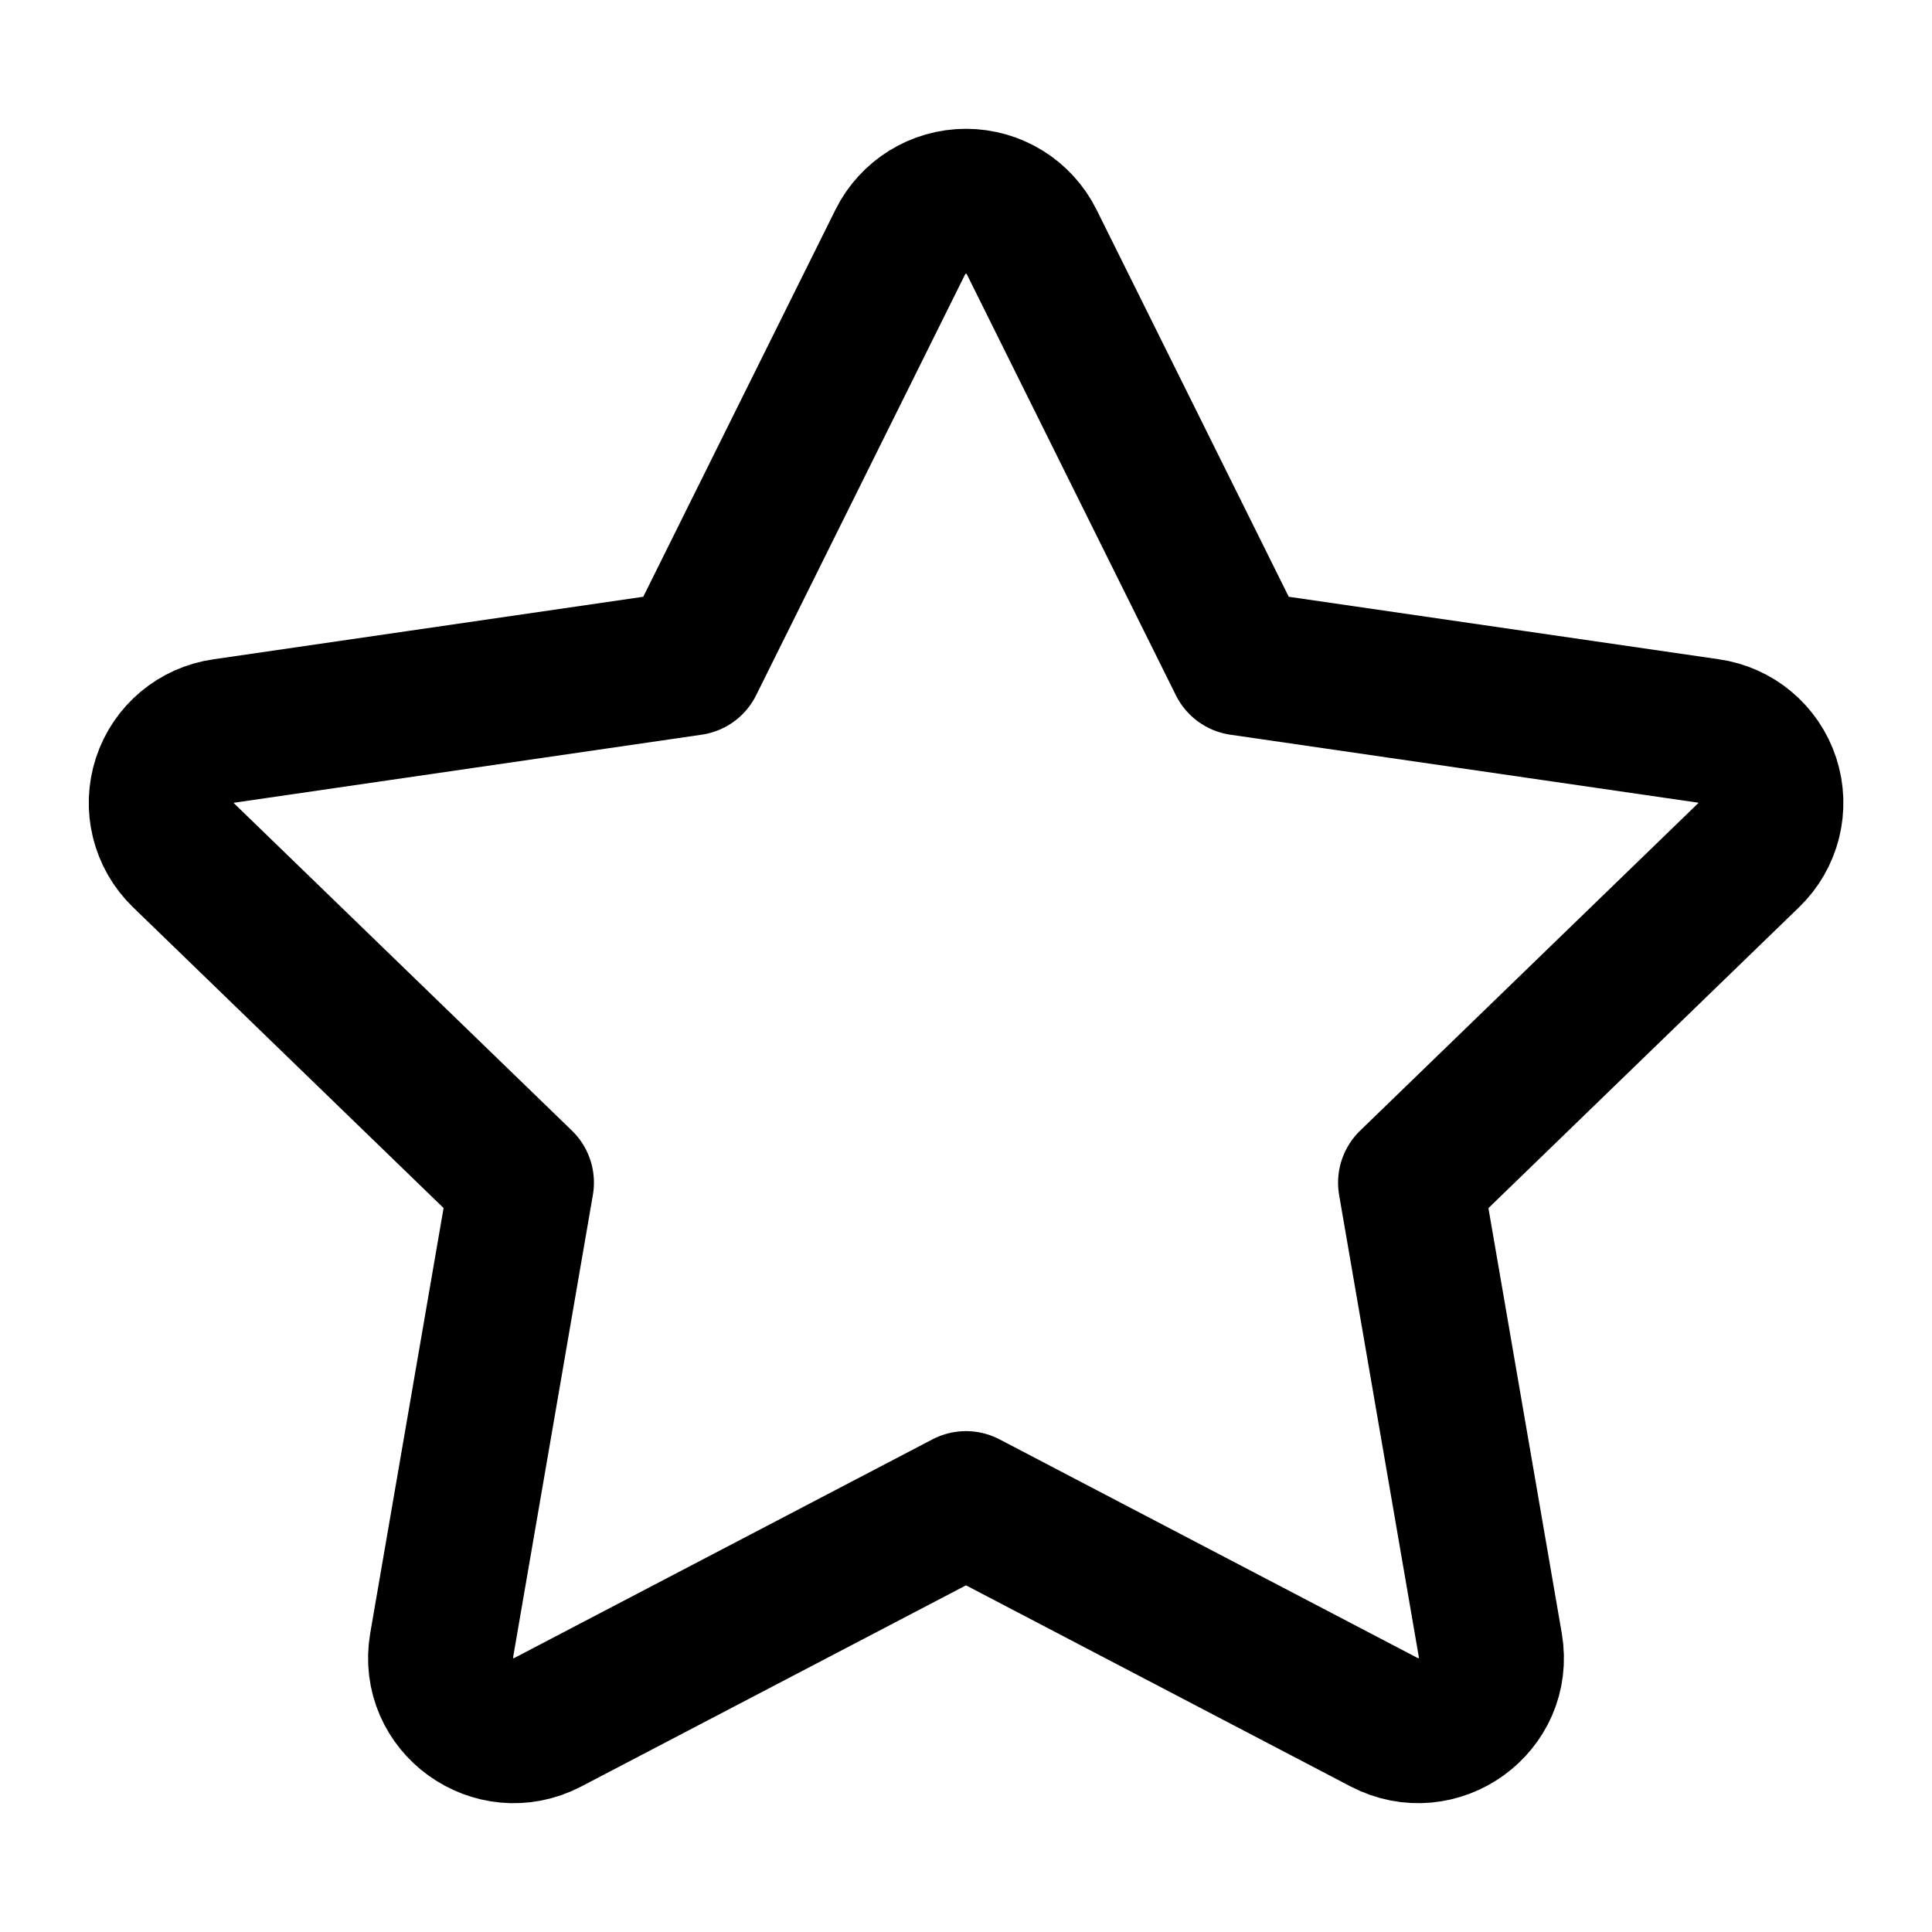
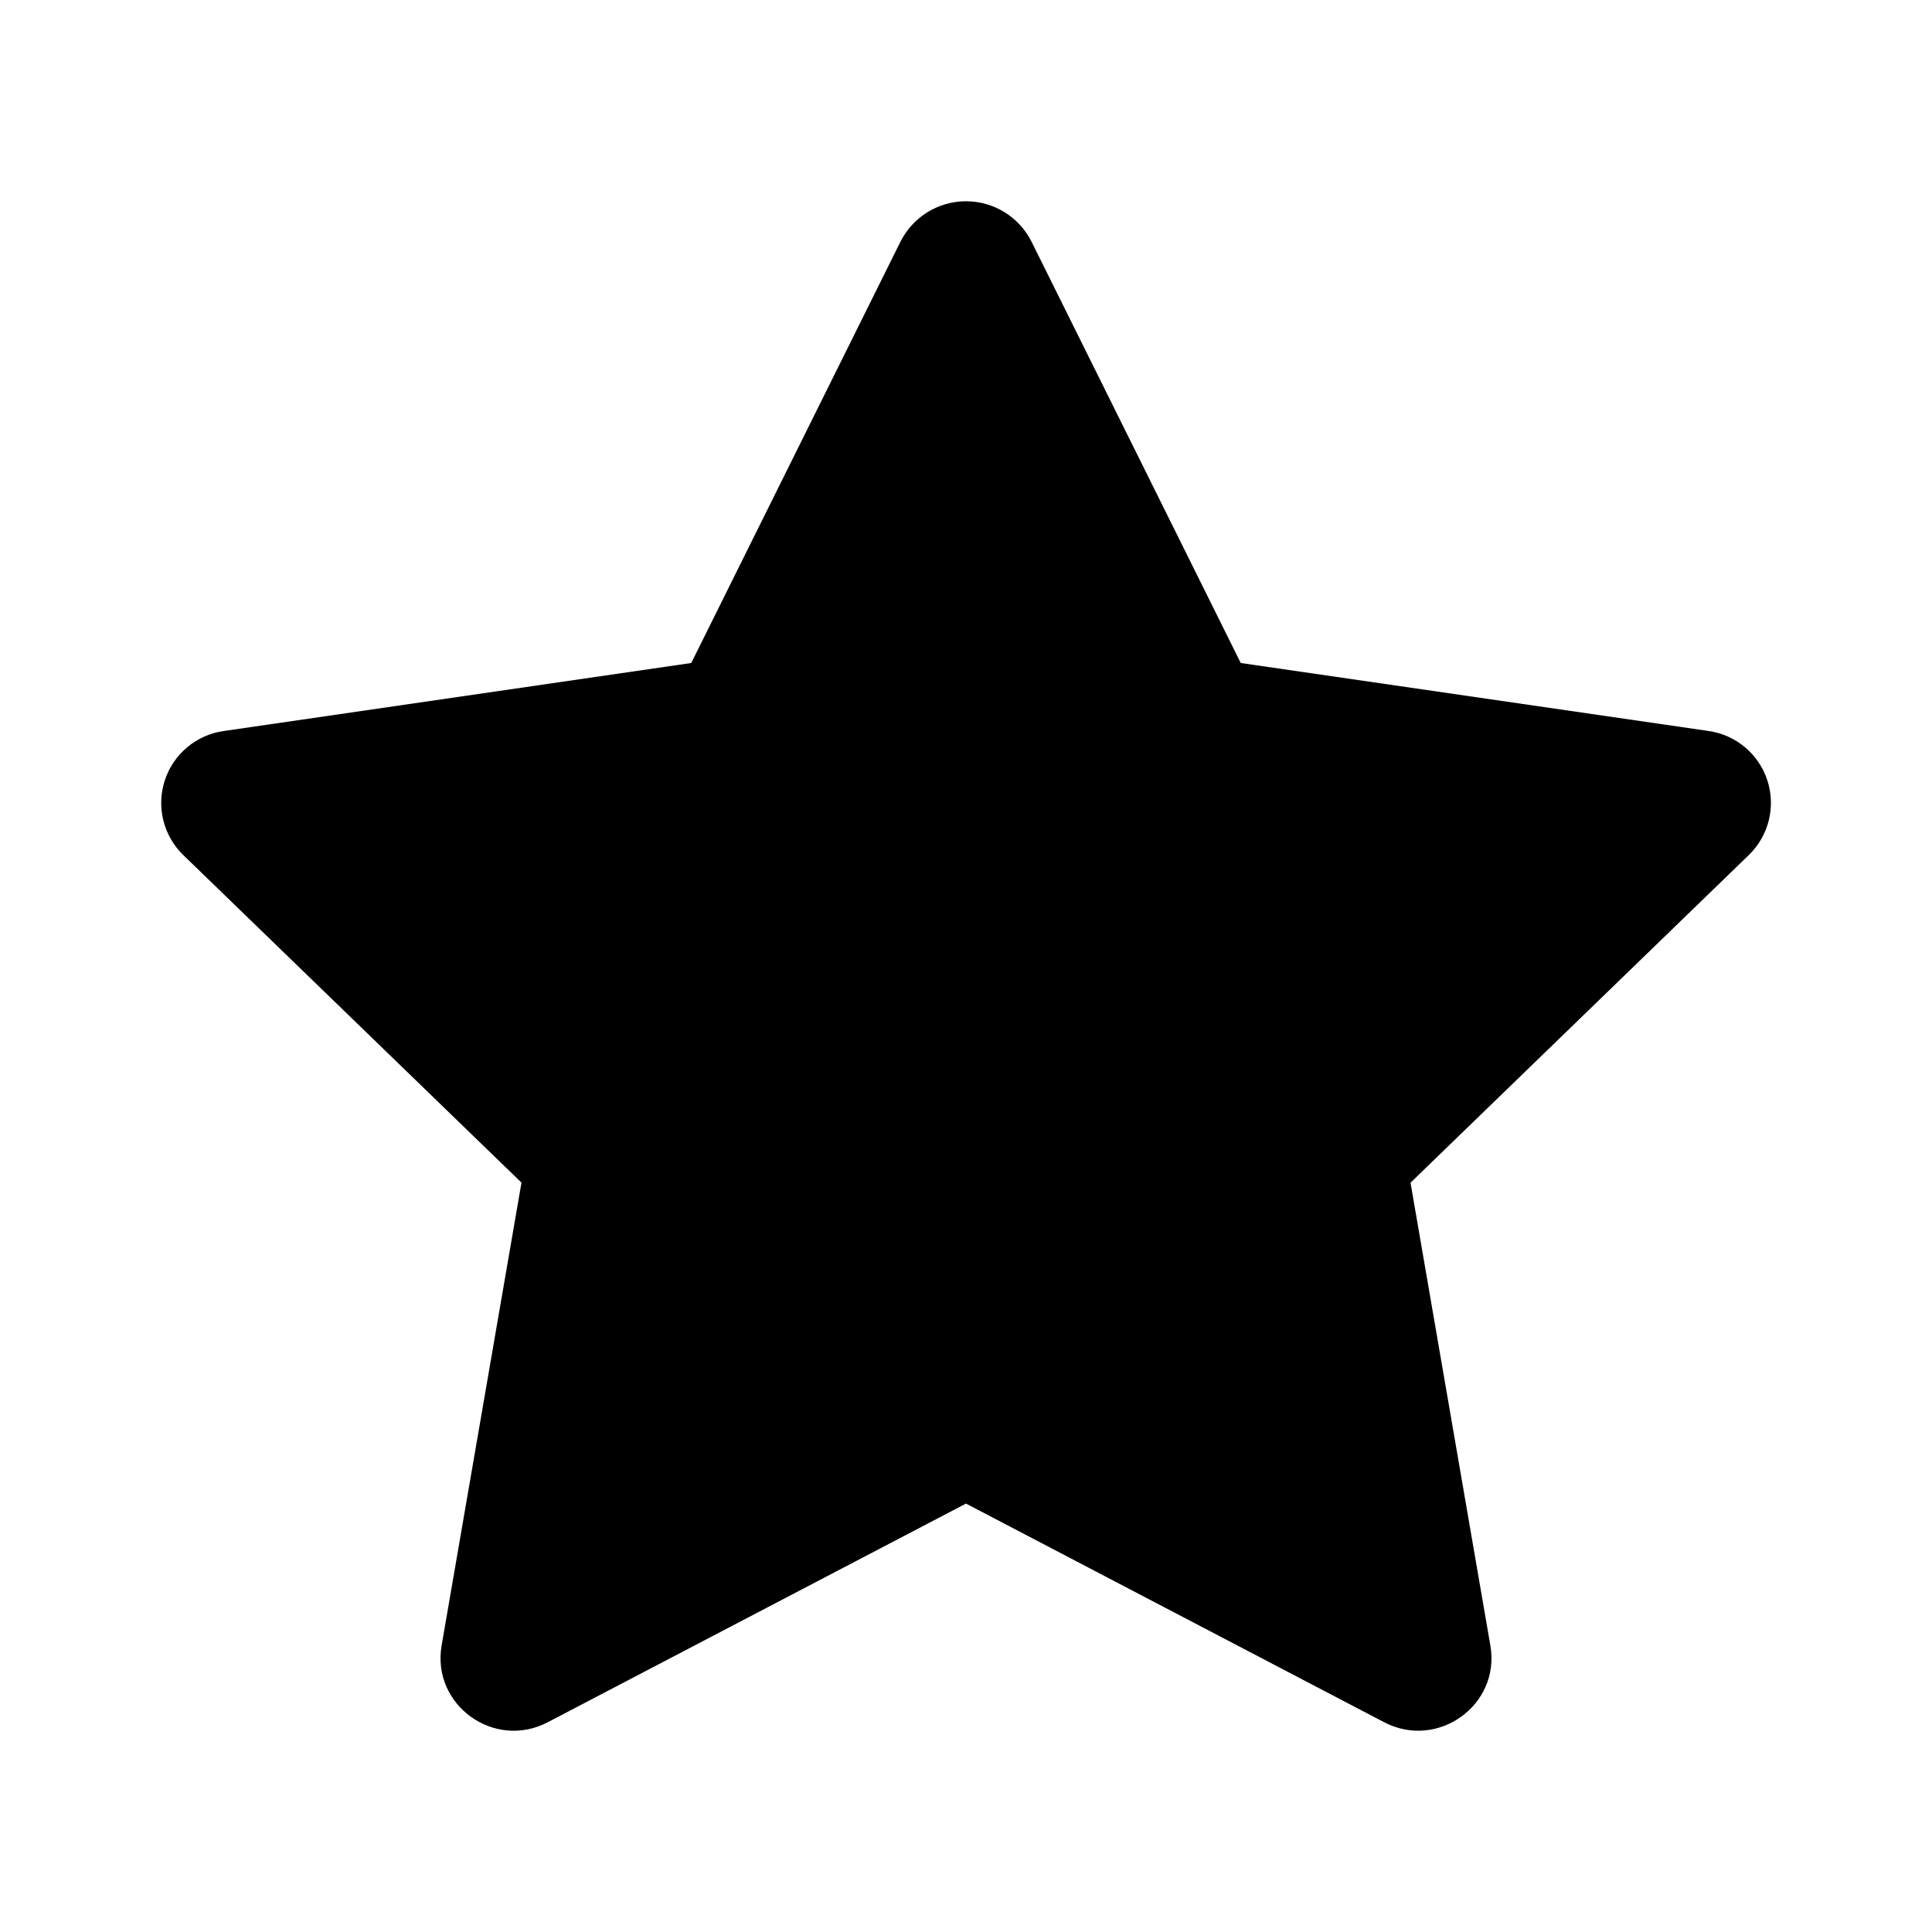
- <svg xmlns="http://www.w3.org/2000/svg" width="42px" height="42px" stroke-width="1.8" viewBox="0 0 24 24" fill="none" color="#000000">
-   <path d="M8.587 8.236l2.598-5.232a.911.911 0 011.63 0l2.598 5.232 5.808.844a.902.902 0 01.503 1.542l-4.202 4.07.992 5.75c.127.738-.653 1.3-1.32.952L12 18.678l-5.195 2.716c-.666.349-1.446-.214-1.319-.953l.992-5.75-4.202-4.07a.902.902 0 01.503-1.54l5.808-.845z" stroke="#000000" stroke-width="1.8" stroke-linecap="round" stroke-linejoin="round" />
+ <svg xmlns="http://www.w3.org/2000/svg" stroke-width="1.8" viewBox="0 0 24 24" fill="current" color="#000000">
+   <path d="M8.587 8.236l2.598-5.232a.911.911 0 011.63 0l2.598 5.232 5.808.844a.902.902 0 01.503 1.542l-4.202 4.07.992 5.75c.127.738-.653 1.3-1.32.952L12 18.678l-5.195 2.716c-.666.349-1.446-.214-1.319-.953l.992-5.75-4.202-4.07a.902.902 0 01.503-1.54l5.808-.845z" stroke="current" stroke-width="1.8" stroke-linecap="round" stroke-linejoin="round">
+     </path>
</svg>
